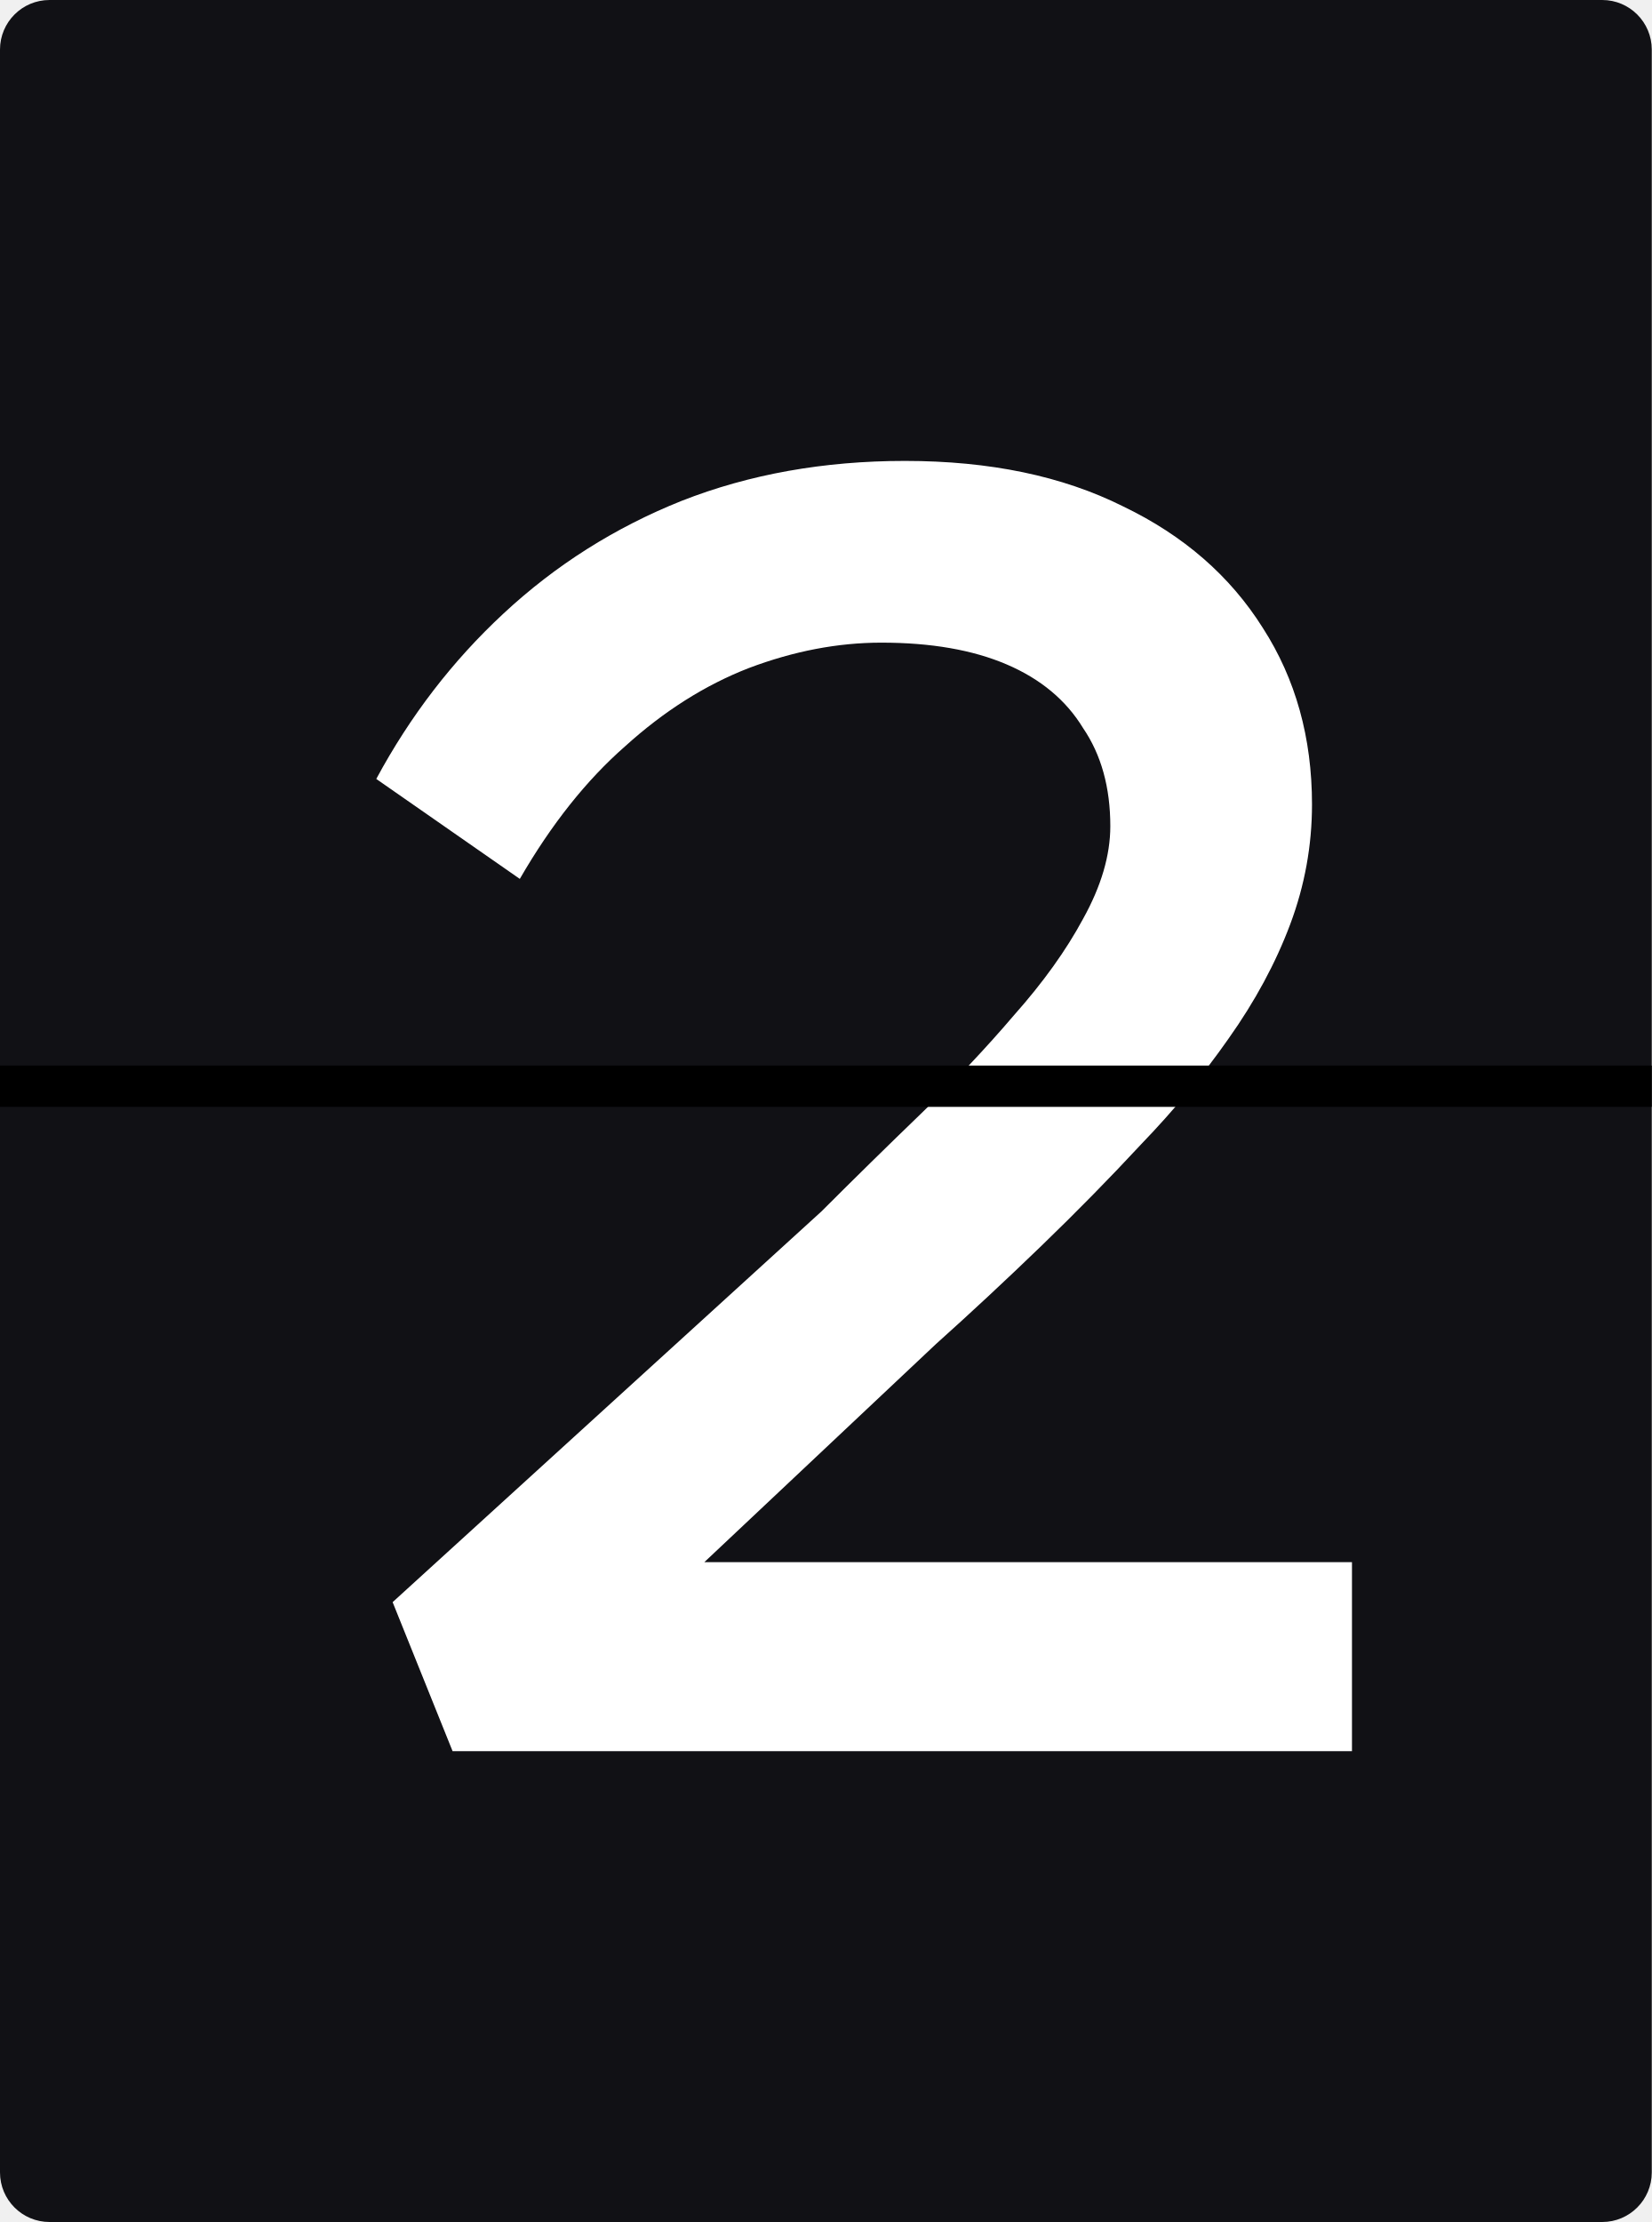
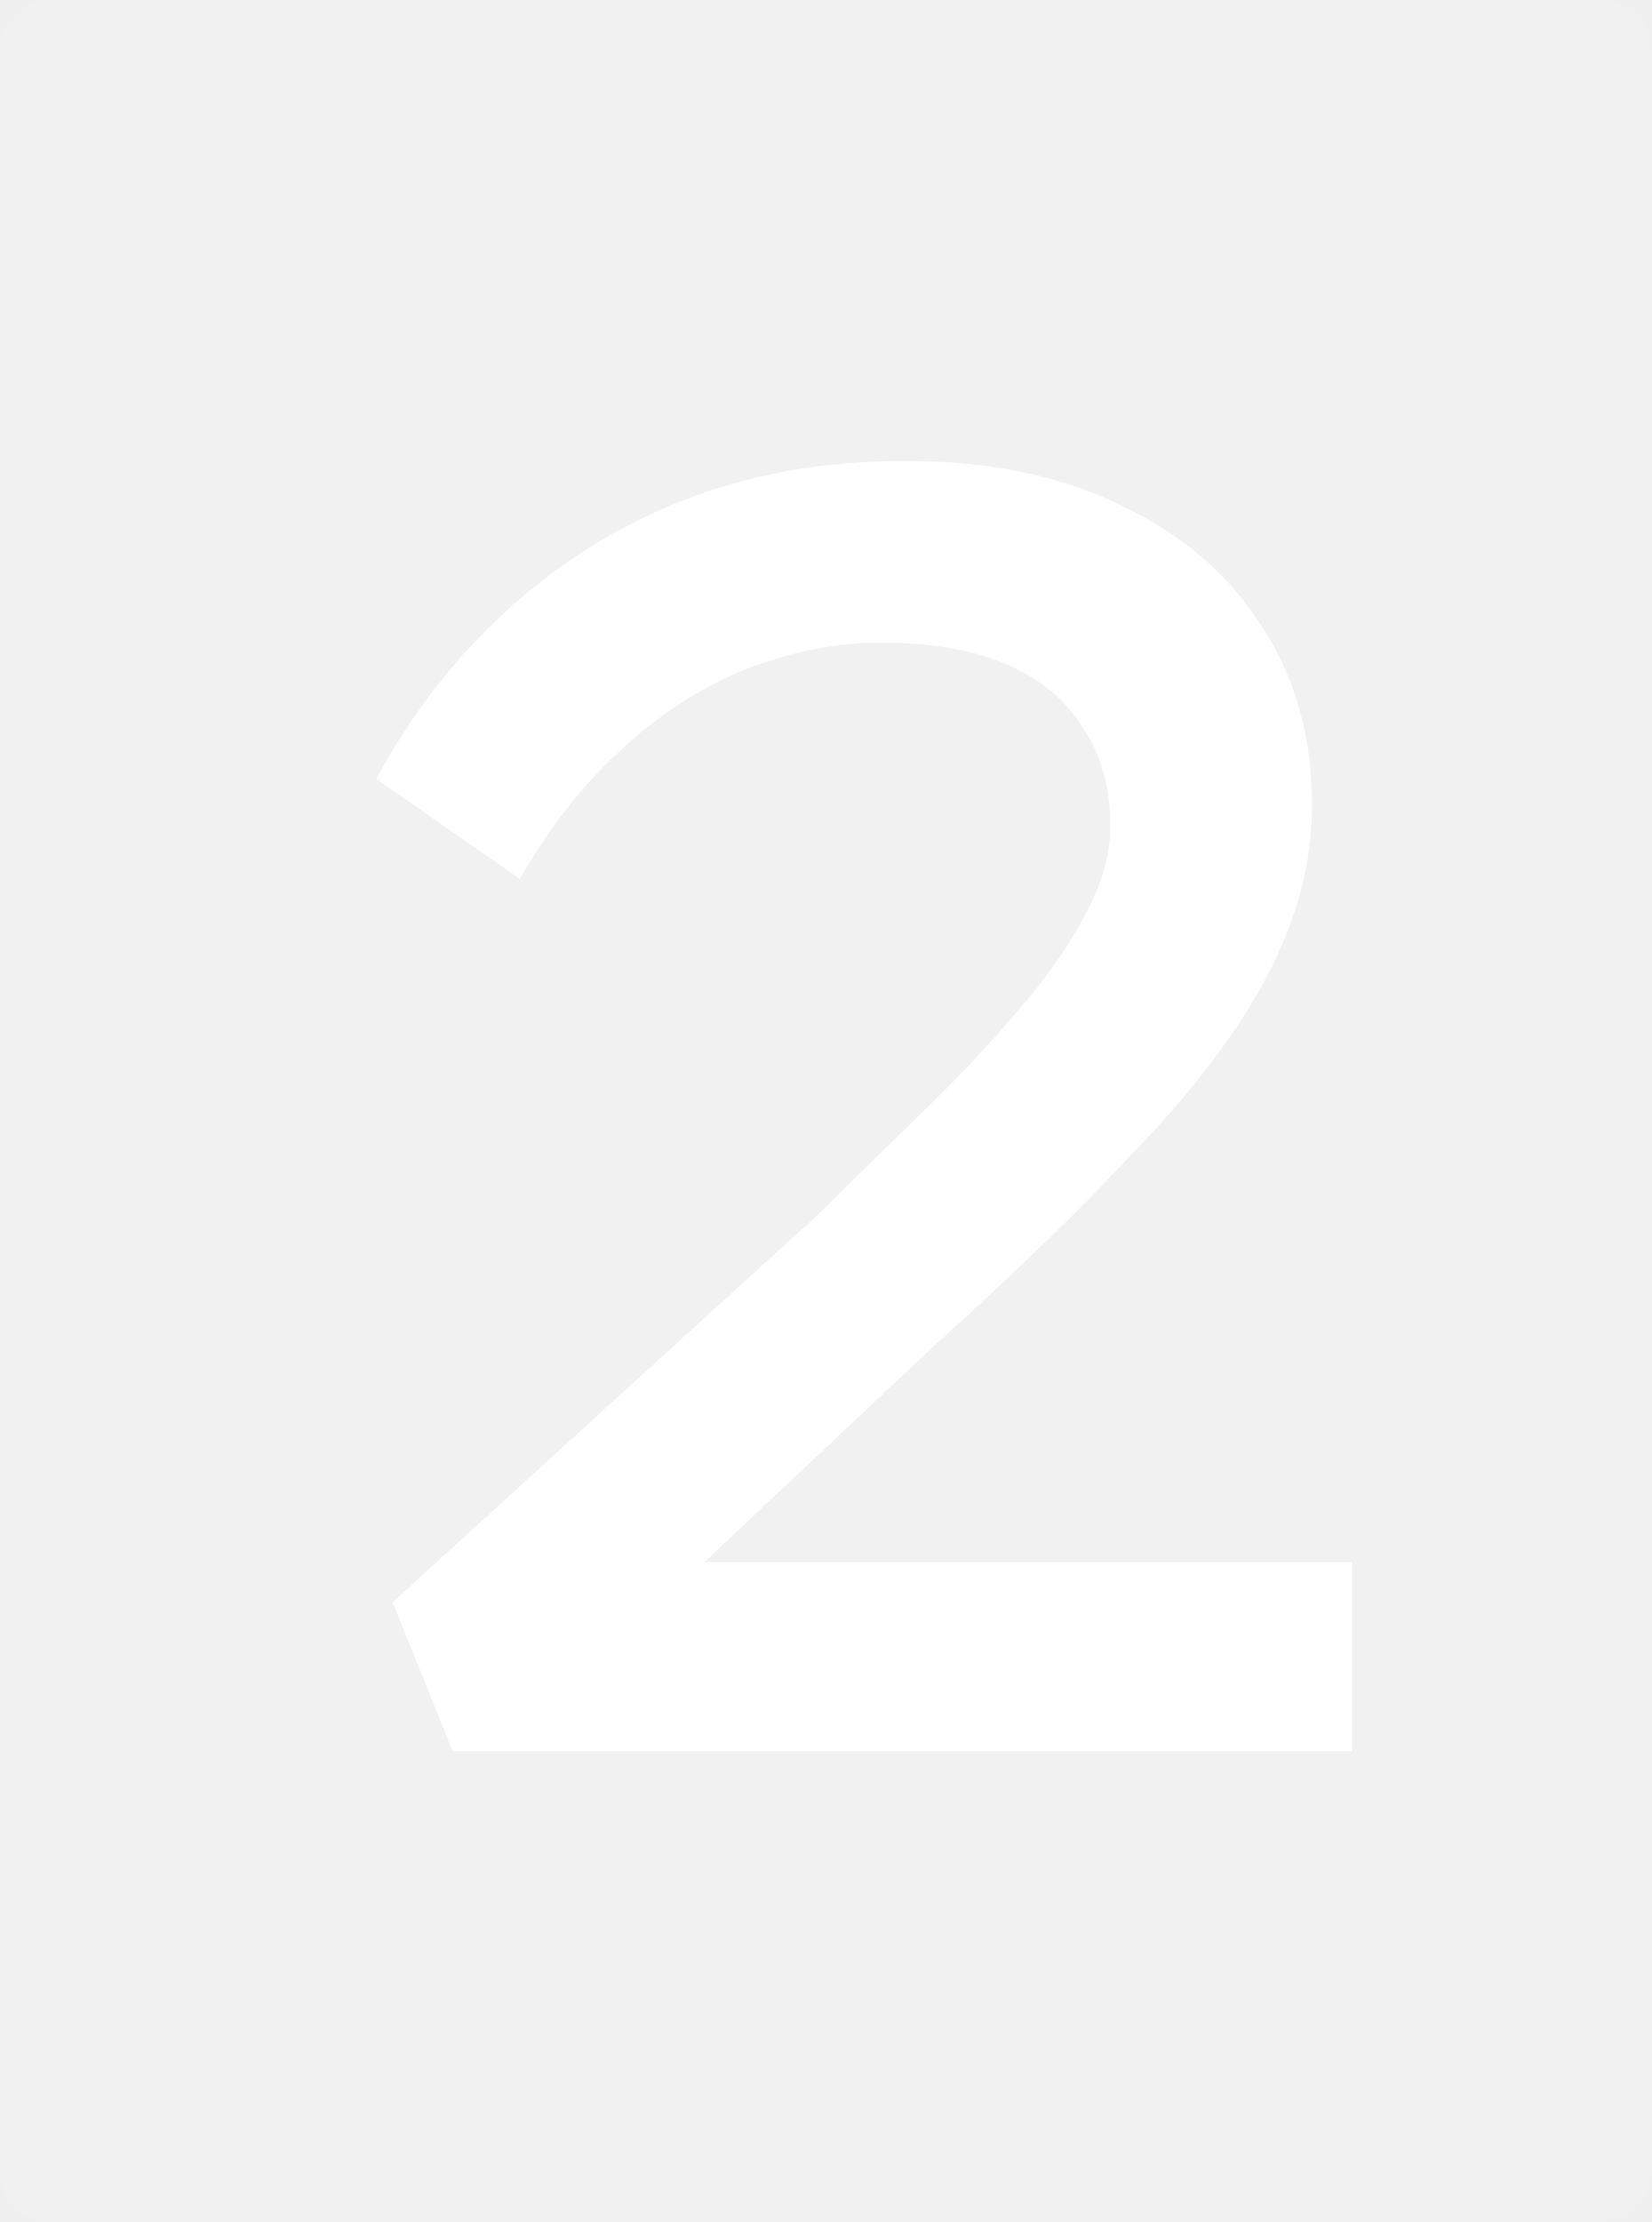
<svg xmlns="http://www.w3.org/2000/svg" width="200" height="269" viewBox="0 0 200 269" fill="none">
-   <rect width="200" height="269" rx="6" fill="#111115" />
+   <rect width="200" height="269" rx="6" fill="white" fill-opacity="0.05" />
  <path d="M54.8 212L47.54 193.96L99.46 146.66C103.42 142.7 107.453 138.74 111.56 134.78C115.667 130.82 119.407 126.86 122.78 122.9C126.3 118.94 129.087 115.053 131.14 111.24C133.34 107.28 134.44 103.54 134.44 100.02C134.44 95.327 133.34 91.367 131.14 88.14C129.087 84.767 126.007 82.2 121.9 80.44C117.793 78.68 112.733 77.8 106.72 77.8C101.44 77.8 96.087 78.827 90.66 80.88C85.38 82.933 80.393 86.087 75.7 90.34C71.007 94.447 66.753 99.8 62.94 106.4L45.56 94.3C49.667 86.673 54.8 80 60.96 74.28C67.267 68.413 74.453 63.867 82.52 60.64C90.733 57.413 99.753 55.8 109.58 55.8C119.847 55.8 128.647 57.633 135.98 61.3C143.313 64.82 148.96 69.733 152.92 76.04C156.88 82.2 158.86 89.313 158.86 97.38C158.86 102.367 157.98 107.207 156.22 111.9C154.46 116.593 151.967 121.213 148.74 125.76C145.66 130.16 142.14 134.413 138.18 138.52C134.367 142.627 130.333 146.733 126.08 150.84C121.827 154.947 117.573 158.907 113.32 162.72L75.7 198.14L72.18 189.12H163.7V212H54.8Z" fill="white" />
-   <path fill-rule="evenodd" clip-rule="evenodd" d="M200 134H0V129H200V134Z" fill="black" />
</svg>
